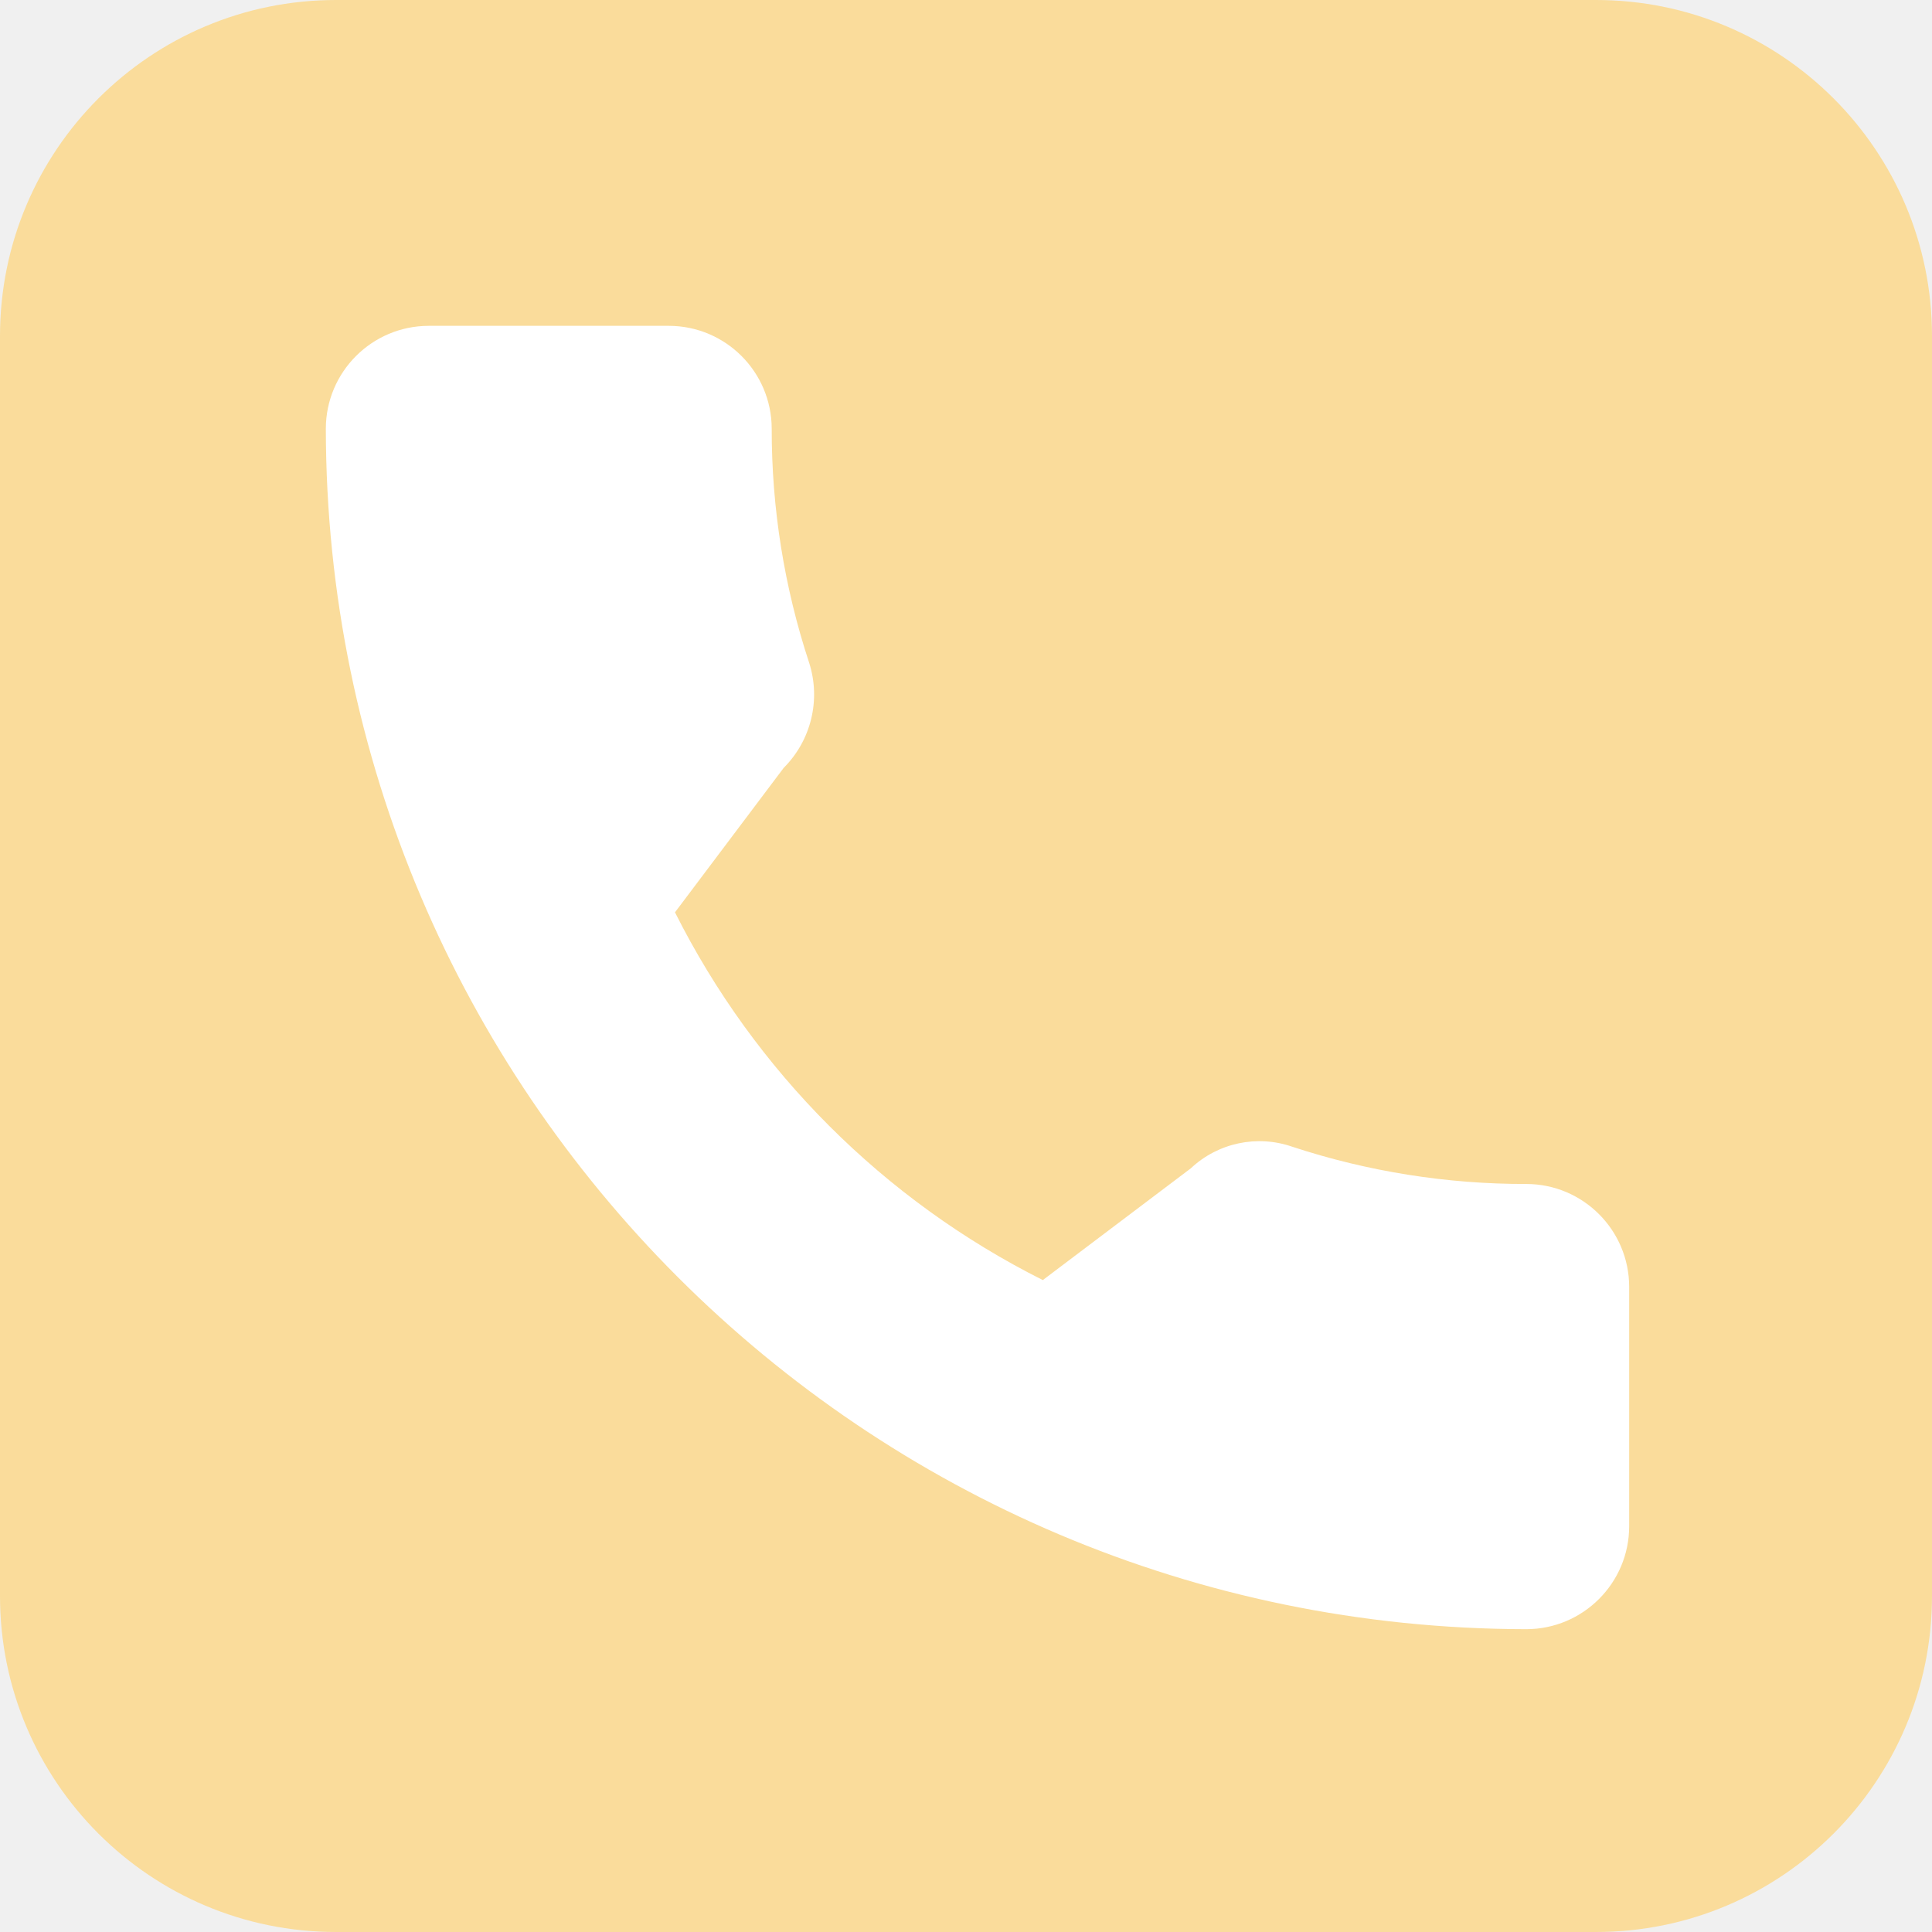
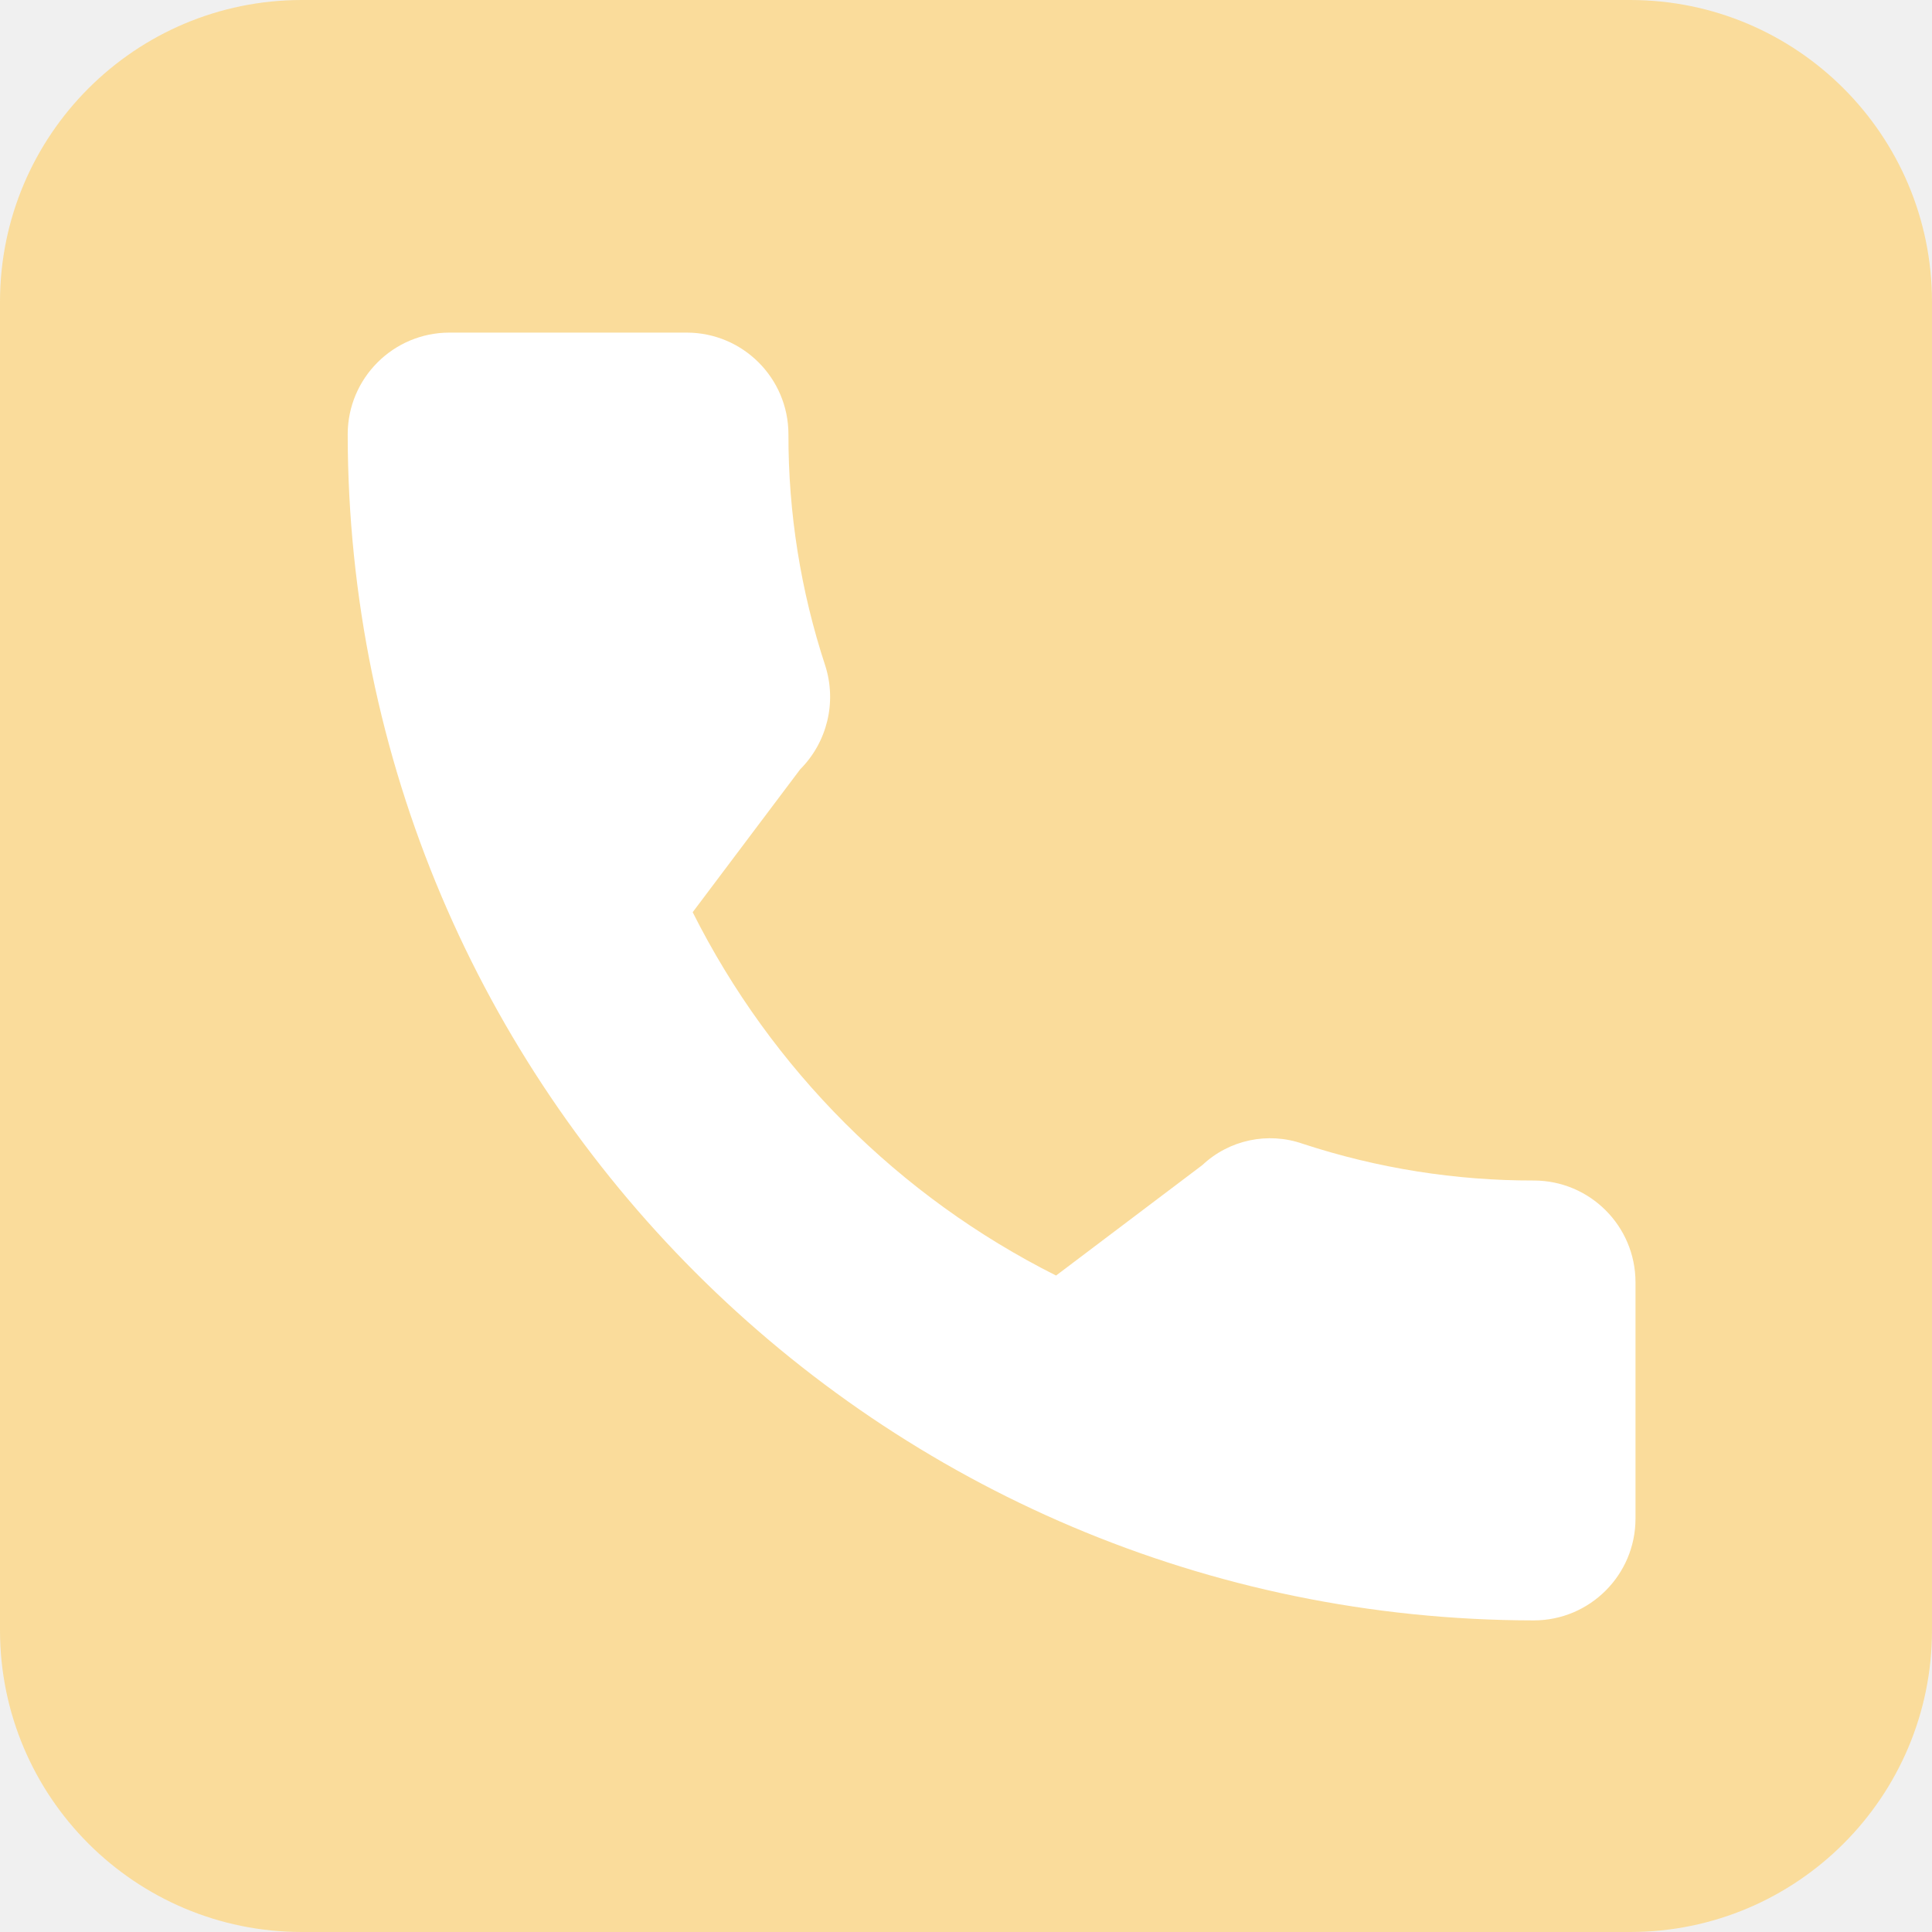
- <svg xmlns="http://www.w3.org/2000/svg" id="phone" width="46" height="46" viewBox="0 0 46 46">
-   <rect id="phone-2" data-name="phone" width="46" height="46" rx="8" fill="#fadc9b" />
-   <g id="phone-call" transform="translate(7.758 7.758)">
-     <g id="Group_857" data-name="Group 857">
-       <path id="Path_1229" data-name="Path 1229" d="M28.582,20.432a17.741,17.741,0,0,1-5.566-.885,2.385,2.385,0,0,0-2.422.513L17.071,22.72a19.678,19.678,0,0,1-8.758-8.756l2.589-3.44a2.472,2.472,0,0,0,.606-2.5,17.734,17.734,0,0,1-.892-5.576A2.453,2.453,0,0,0,8.166,0H2.45A2.453,2.453,0,0,0,0,2.45,28.616,28.616,0,0,0,28.582,31.032a2.453,2.453,0,0,0,2.45-2.45v-5.7A2.453,2.453,0,0,0,28.582,20.432Z" fill="#fff" />
+ <svg xmlns="http://www.w3.org/2000/svg" width="32" height="32" viewBox="0 0 32 32">
+   <g id="phone" transform="translate(0.426 0.176)">
+     <rect id="Rectangle_126" data-name="Rectangle 126" width="32" height="32" rx="5" transform="translate(-0.426 -0.176)" fill="#fadc9b" />
+     <g id="phone-call" transform="translate(5.333 5.333)">
+       <g id="Group_857" data-name="Group 857">
+         <path id="Path_1229" data-name="Path 1229" d="M19.646,14.044a12.2,12.2,0,0,1-3.826-.608,1.639,1.639,0,0,0-1.665.353l-2.422,1.829A13.526,13.526,0,0,1,5.714,9.6L7.494,7.234A1.7,1.7,0,0,0,7.91,5.517,12.19,12.19,0,0,1,7.3,1.684,1.686,1.686,0,0,0,5.613,0H1.684A1.686,1.686,0,0,0,0,1.684,19.669,19.669,0,0,0,19.646,21.33a1.686,1.686,0,0,0,1.684-1.684V15.728A1.686,1.686,0,0,0,19.646,14.044Z" fill="#fff" />
+       </g>
    </g>
  </g>
</svg>
